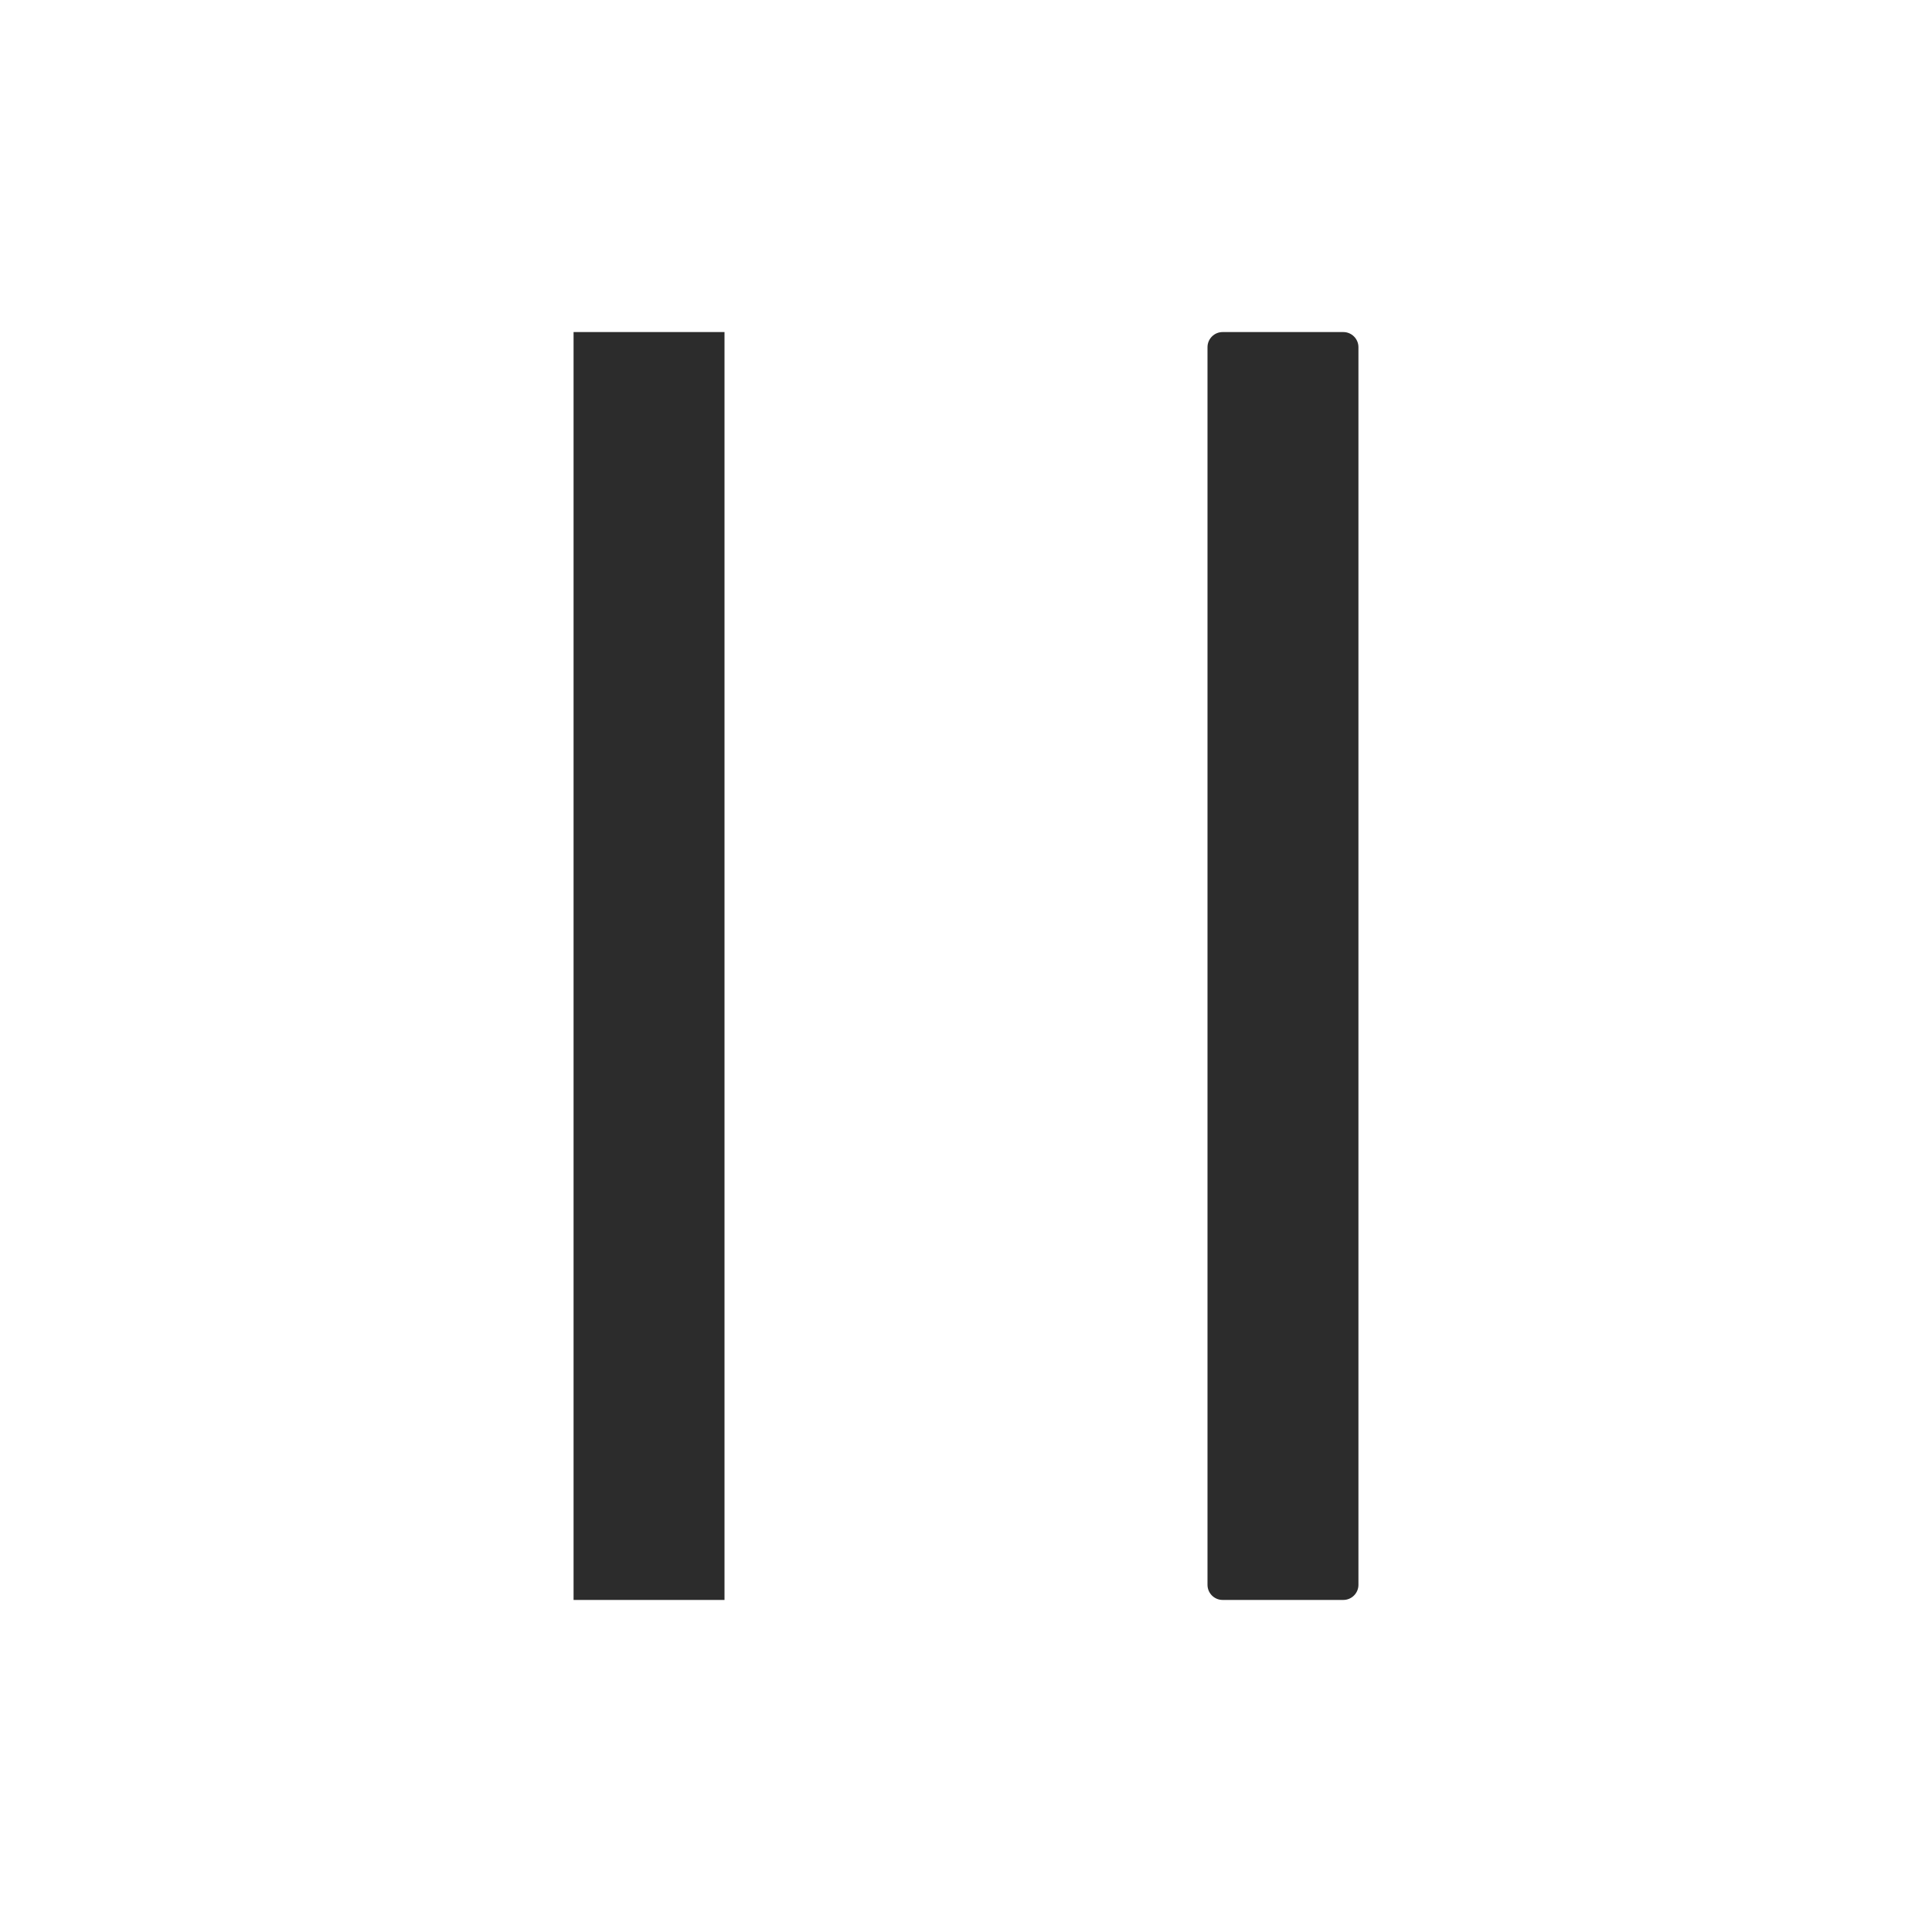
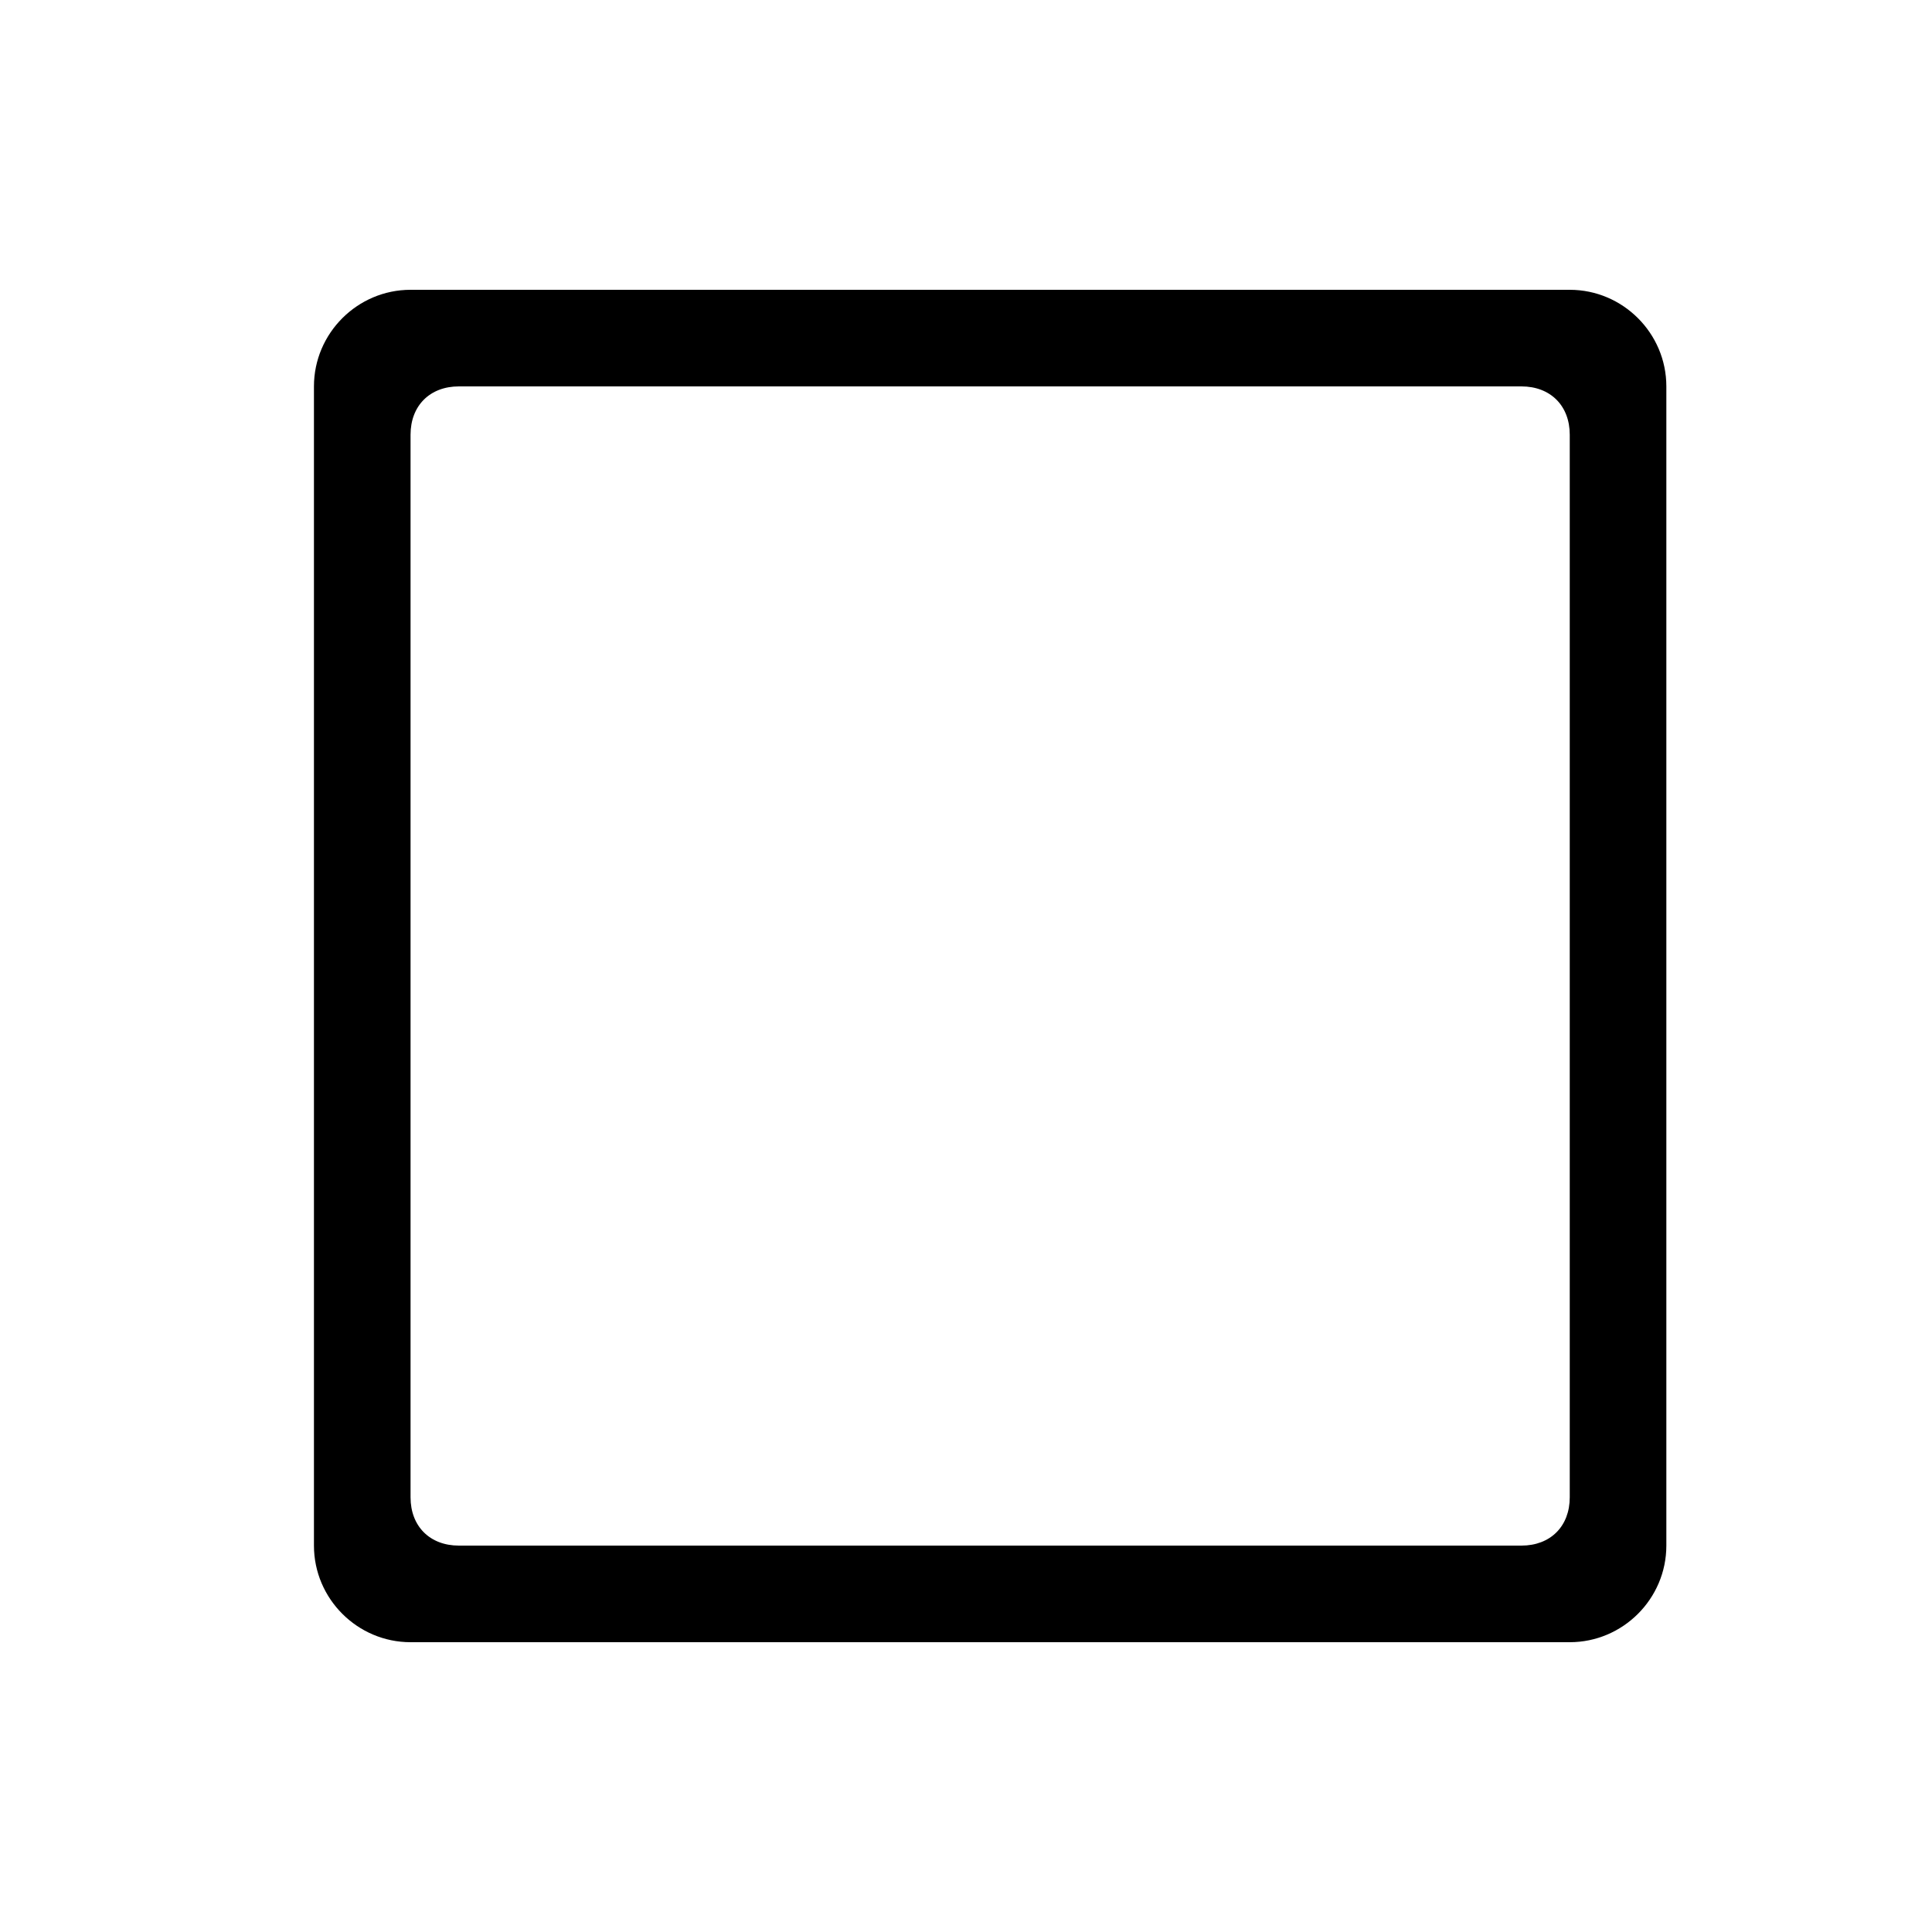
- <svg xmlns="http://www.w3.org/2000/svg" t="1594010504382" class="icon" viewBox="0 0 1024 1024" version="1.1" p-id="2298" width="32" height="32">
-   <path d="M304 176h80v672h-80z m408 0h-64c-4.4 0-8 3.6-8 8v656c0 4.4 3.6 8 8 8h64c4.4 0 8-3.6 8-8V184c0-4.4-3.6-8-8-8z" p-id="2299" fill="#2c2c2c" />
+ <svg xmlns="http://www.w3.org/2000/svg" t="1594604564129" class="icon" viewBox="0 0 1024 1024" version="1.1" p-id="3640" width="48" height="48">
+   <path d="M832 153.6h-614.4c-28.16 0-51.2 23.04-51.2 51.2v614.4c0 28.16 23.04 51.2 51.2 51.2h614.4c28.16 0 51.2-23.04 51.2-51.2V204.8c0-28.16-23.04-51.2-51.2-51.2z m0 640c0 15.36-10.24 25.6-25.6 25.6h-563.2c-15.36 0-25.6-10.24-25.6-25.6V230.4c0-15.36 10.24-25.6 25.6-25.6h563.2c15.36 0 25.6 10.24 25.6 25.6v563.2z" p-id="3641" />
</svg>
